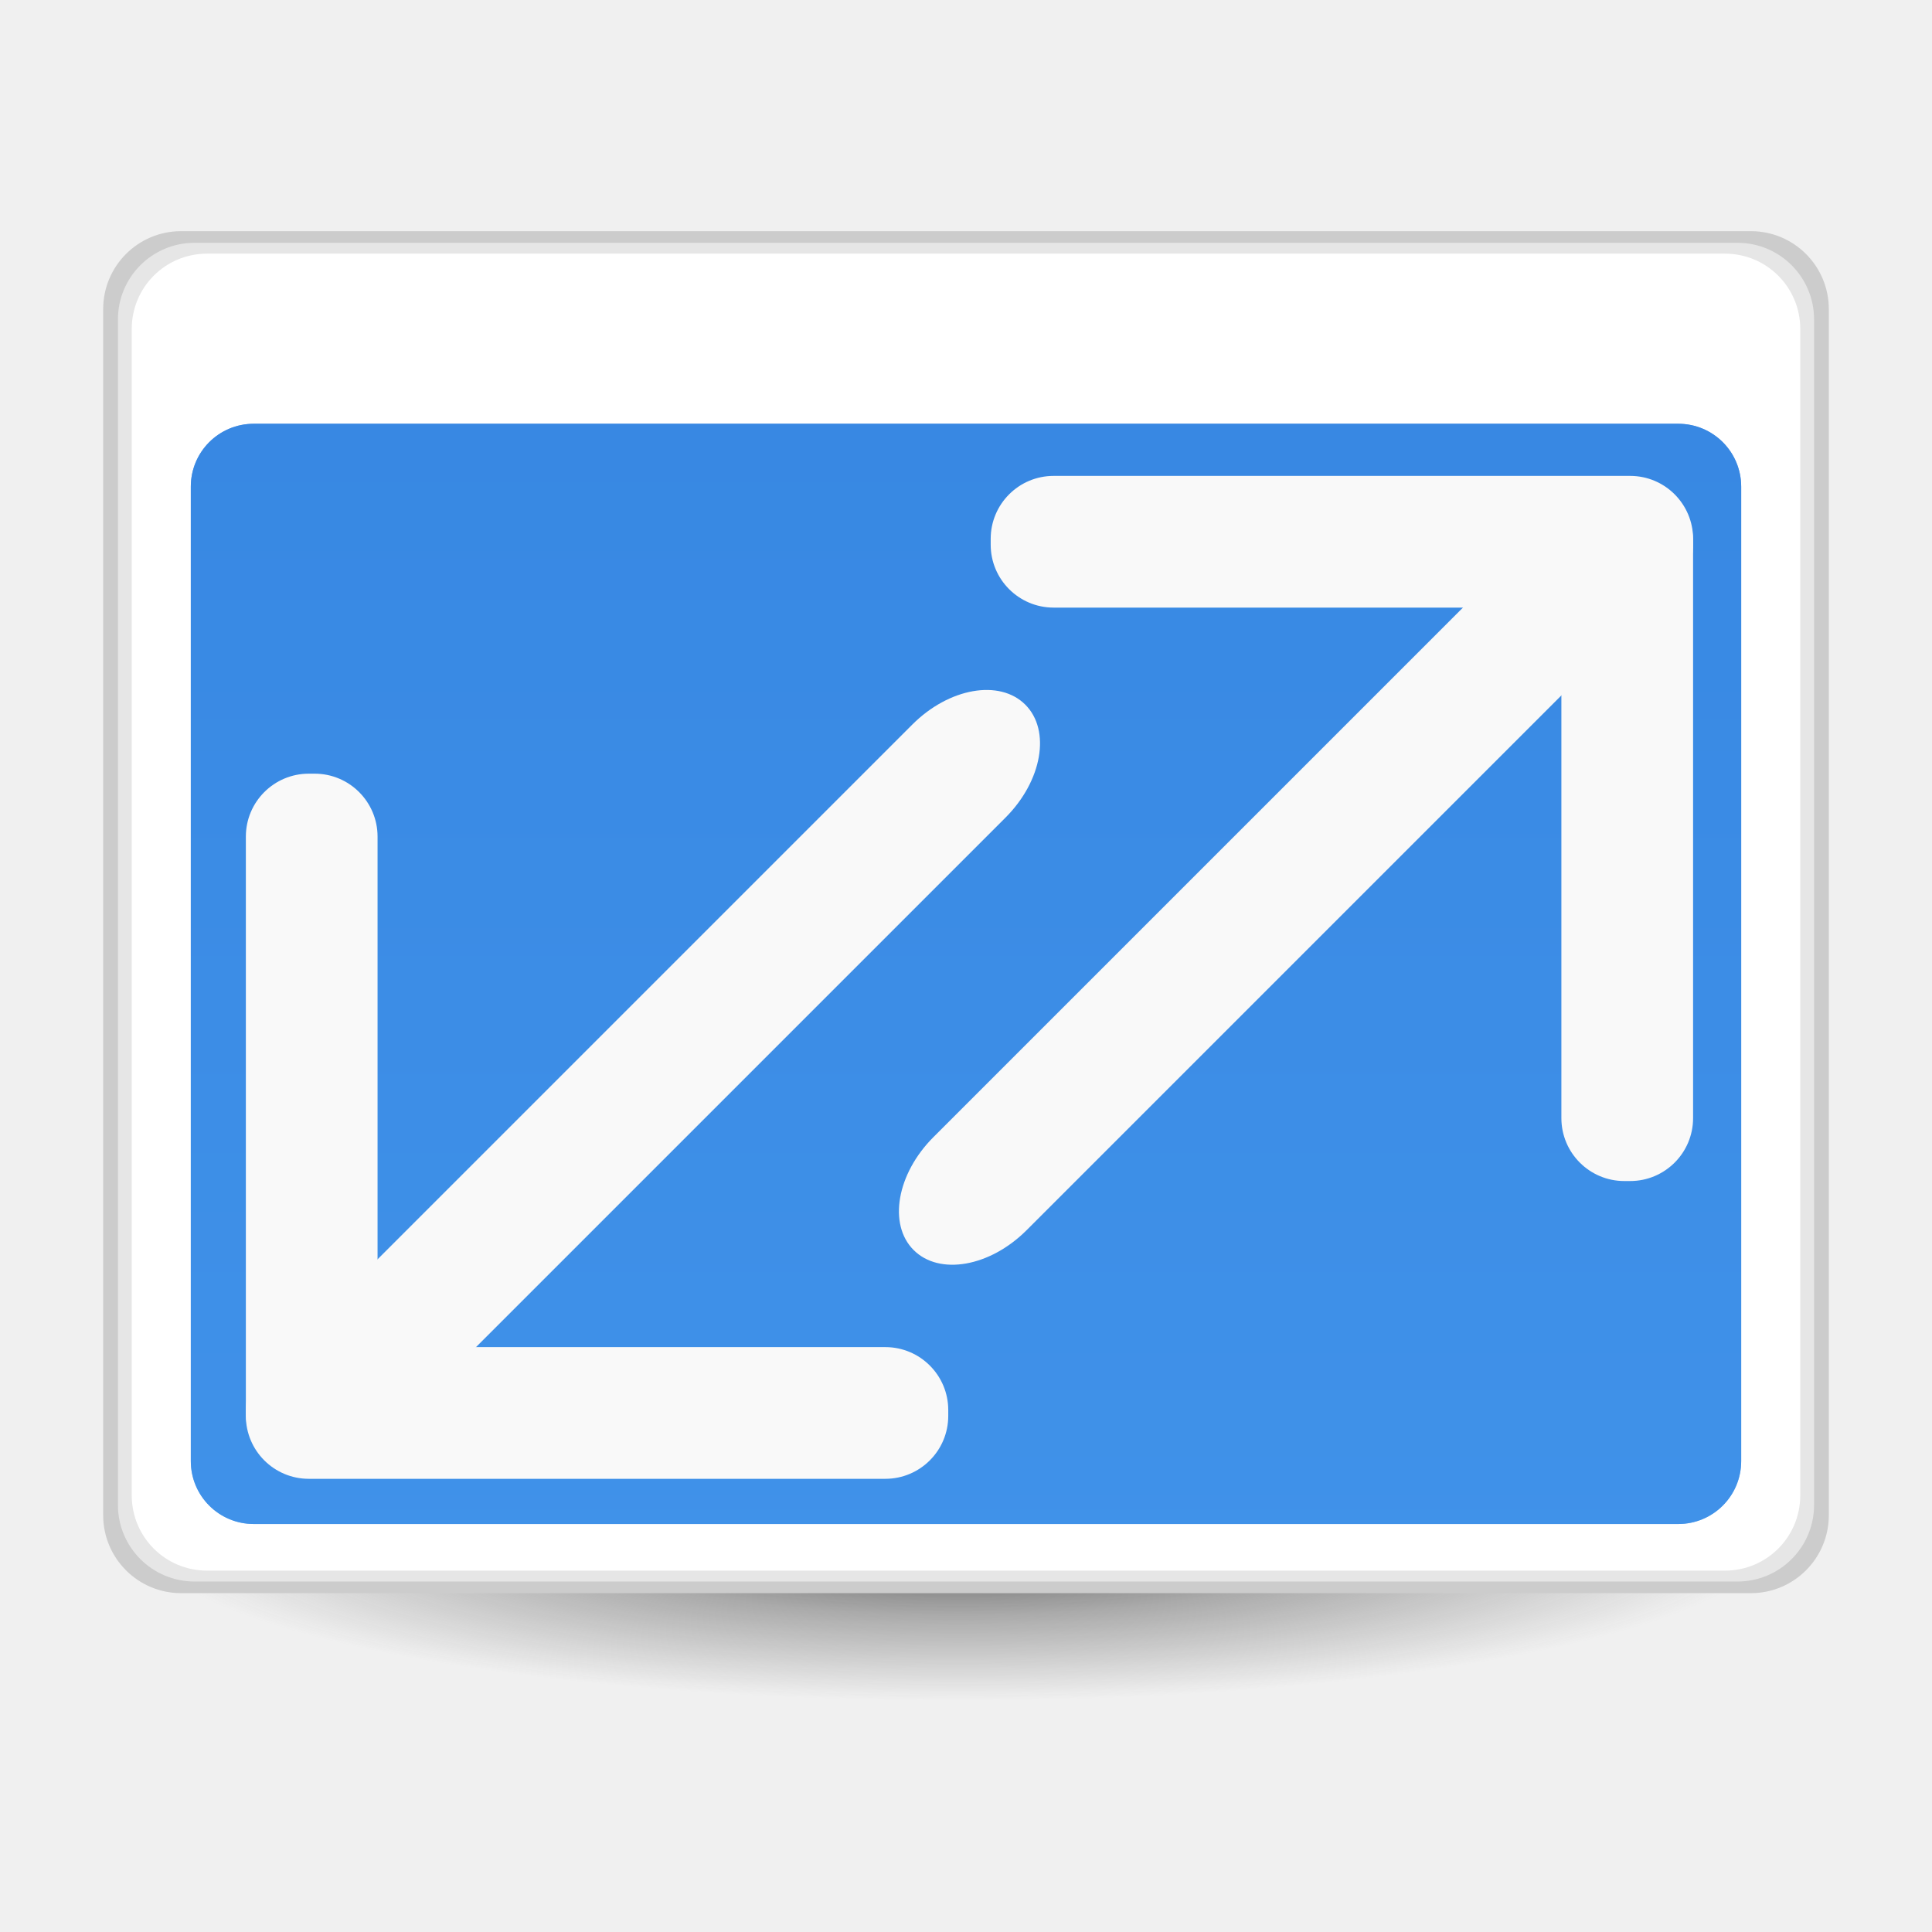
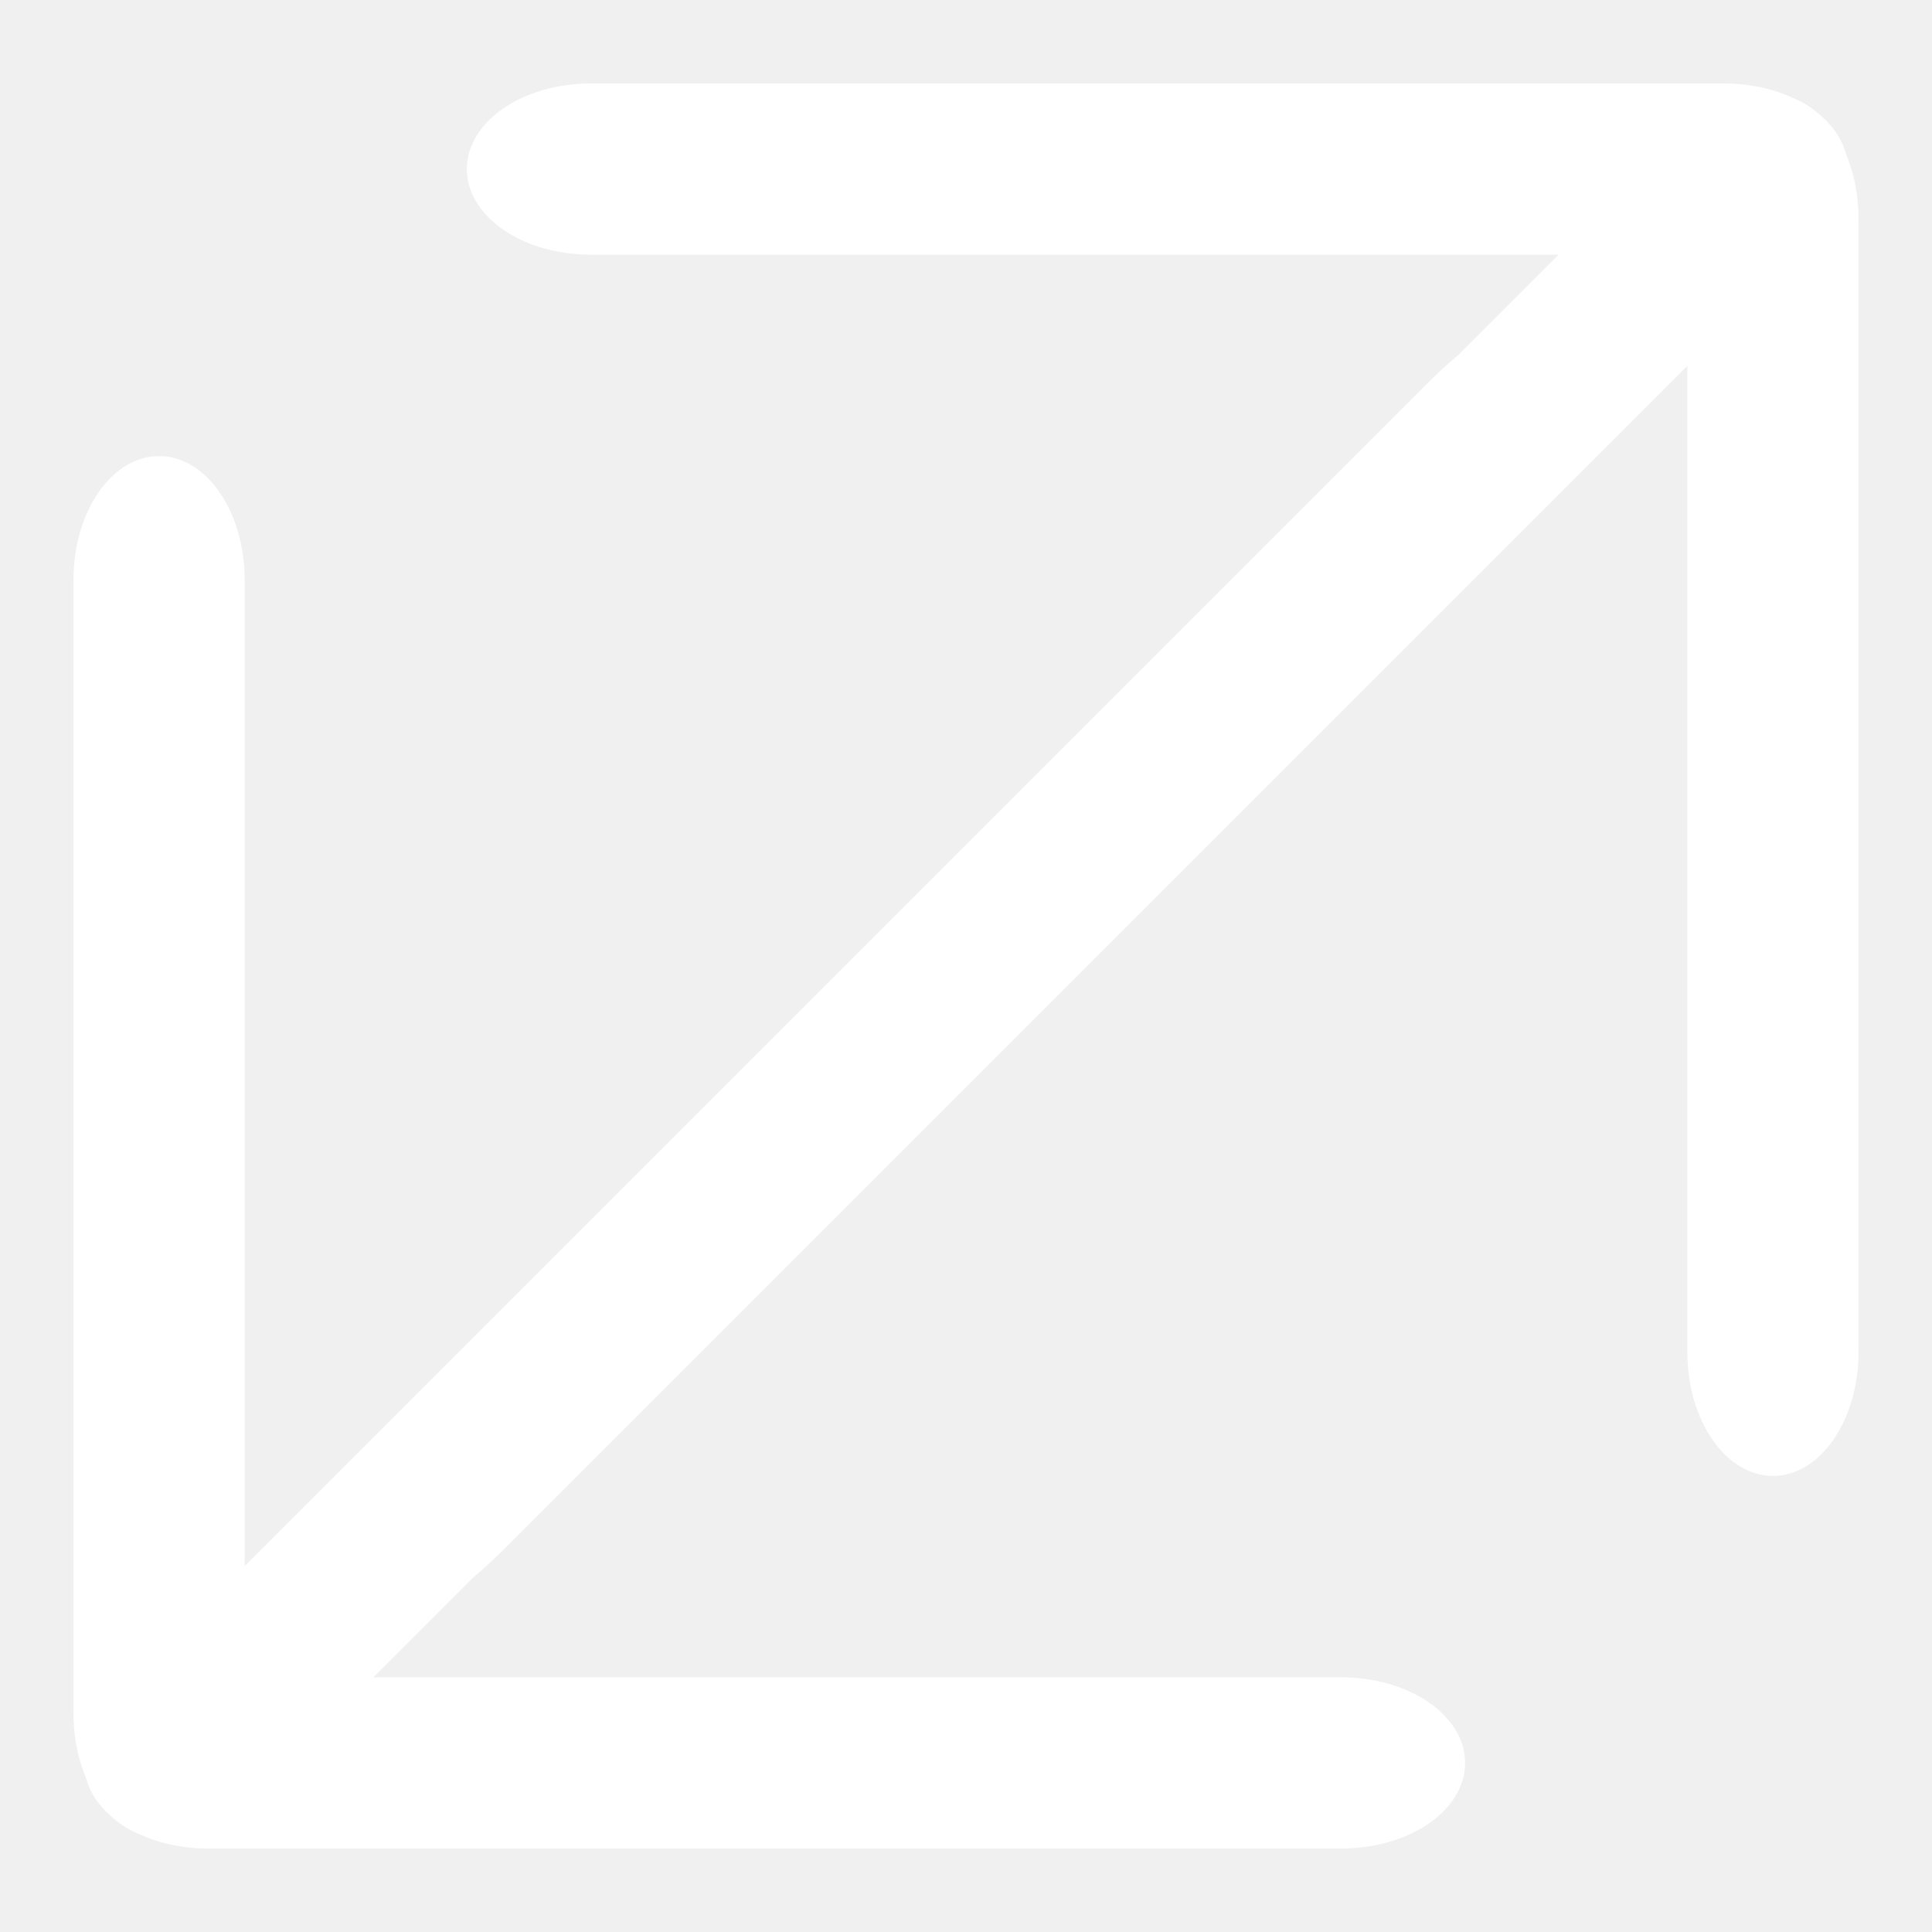
<svg xmlns="http://www.w3.org/2000/svg" xmlns:xlink="http://www.w3.org/1999/xlink" version="1.1" width="32" height="32" id="svg5157">
  <defs id="defs5159">
    <linearGradient id="linearGradient4309">
      <stop id="stop4311" style="stop-color:#64baff;stop-opacity:1" offset="0" />
      <stop id="stop4317" style="stop-color:#0d52bf;stop-opacity:1" offset="1" />
    </linearGradient>
    <linearGradient id="linearGradient4291">
      <stop id="stop4293" style="stop-color:#64baff;stop-opacity:1" offset="0" />
      <stop id="stop4295" style="stop-color:#3689e6;stop-opacity:1" offset="0.262" />
      <stop id="stop4297" style="stop-color:#0d52bf;stop-opacity:1" offset="0.705" />
      <stop id="stop4299" style="stop-color:#0d52bf;stop-opacity:1" offset="1" />
    </linearGradient>
    <linearGradient id="linearGradient4330-3">
      <stop id="stop4275" style="stop-color:#64baff;stop-opacity:1" offset="0" />
      <stop id="stop4277" style="stop-color:#3689e6;stop-opacity:1" offset="0.262" />
      <stop id="stop4279" style="stop-color:#0d52bf;stop-opacity:1" offset="0.705" />
      <stop id="stop4281" style="stop-color:#0d52bf;stop-opacity:1" offset="1" />
    </linearGradient>
    <linearGradient id="linearGradient3820-7-2-8-6">
      <stop id="stop3822-2-6-5-0" style="stop-color:#3d3d3d;stop-opacity:1" offset="0" />
      <stop id="stop3864-8-7-4-1" style="stop-color:#686868;stop-opacity:0.498" offset="0.5" />
      <stop id="stop3824-1-2-6-7" style="stop-color:#686868;stop-opacity:0" offset="1" />
    </linearGradient>
    <linearGradient id="linearGradient4806">
      <stop offset="0" style="stop-color:#ffffff;stop-opacity:1" id="stop4808" />
      <stop offset="0.424" style="stop-color:#ffffff;stop-opacity:0.235" id="stop4810" />
      <stop offset="0.821" style="stop-color:#ffffff;stop-opacity:0.157" id="stop4812" />
      <stop offset="1" style="stop-color:#ffffff;stop-opacity:0.392" id="stop4814" />
    </linearGradient>
    <linearGradient xlink:href="#linearGradient4806" id="linearGradient3118" gradientUnits="userSpaceOnUse" gradientTransform="matrix(4.16388,0,0,4.16388,-236.0326,-50.53443)" x1="71.204" y1="15.369" x2="71.204" y2="40.496" />
-     <radialGradient xlink:href="#linearGradient3820-7-2-8-6" id="radialGradient3163" gradientUnits="userSpaceOnUse" gradientTransform="matrix(0.8807831,0,0,0.1798316,-23.60098,74.40195)" cx="99.157" cy="186.171" fx="99.157" fy="186.171" r="62.769" />
+     <radialGradient xlink:href="#linearGradient3820-7-2-8-6" id="radialGradient3163" gradientUnits="userSpaceOnUse" gradientTransform="matrix(0.8807831,0,0,0.1798316,-23.85099,68.88846)" cx="99.157" cy="186.171" fx="99.157" fy="186.171" r="62.769" />
    <linearGradient id="linearGradient3242-7-3-8-0-4-58-06">
      <stop offset="0" style="stop-color:#cdf87e;stop-opacity:1" id="stop3244-5-8-5-6-4-3-8" />
      <stop offset="0.262" style="stop-color:#a2e34f;stop-opacity:1" id="stop3246-9-5-1-5-3-0-7" />
      <stop offset="0.661" style="stop-color:#68b723;stop-opacity:1" id="stop3248-7-2-0-7-5-35-9" />
      <stop offset="1" style="stop-color:#1d7e0d;stop-opacity:1" id="stop3250-8-2-8-5-6-40-4" />
    </linearGradient>
    <radialGradient gradientTransform="matrix(0,2.423525,-2.639279,0,226.369,-84.88818)" gradientUnits="userSpaceOnUse" xlink:href="#linearGradient3242-7-3-8-0-4-58-06" id="radialGradient3381" fy="48.768" fx="66.127" r="31" cy="48.768" cx="66.127" />
    <linearGradient gradientTransform="matrix(2.113467,0,0,1.645562,50.72421,61.89995)" gradientUnits="userSpaceOnUse" xlink:href="#linearGradient4361" id="linearGradient3030" y2="37.13" x2="24.139" y1="9.176" x1="24.139" />
    <linearGradient id="linearGradient4361">
      <stop offset="0" style="stop-color:#ffffff;stop-opacity:1" id="stop4363" />
      <stop offset="0" style="stop-color:#ffffff;stop-opacity:0.235" id="stop4365" />
      <stop offset="1" style="stop-color:#ffffff;stop-opacity:0.157" id="stop4367" />
      <stop offset="1" style="stop-color:#ffffff;stop-opacity:0.392" id="stop4369" />
    </linearGradient>
    <linearGradient gradientTransform="matrix(1.659245,0,0,2.092852,60.83215,51.57179)" gradientUnits="userSpaceOnUse" xlink:href="#linearGradient4351" id="linearGradient3030-1" y2="26.485" x2="24.139" y1="19.795" x1="24.139" />
    <linearGradient id="linearGradient4351">
      <stop offset="0" style="stop-color:#ffffff;stop-opacity:1" id="stop4353" />
      <stop offset="0" style="stop-color:#ffffff;stop-opacity:0.235" id="stop4355" />
      <stop offset="1" style="stop-color:#ffffff;stop-opacity:0.157" id="stop4357" />
      <stop offset="1" style="stop-color:#ffffff;stop-opacity:0.392" id="stop4359" />
    </linearGradient>
    <radialGradient cx="-14.891" cy="11.546" r="20" fx="-14.891" fy="11.546" id="radialGradient3183" xlink:href="#linearGradient4330" gradientUnits="userSpaceOnUse" gradientTransform="matrix(-9.9735355e-6,17.90064,18.57144,0,-152.285,218.151)" />
    <linearGradient id="linearGradient4330">
      <stop offset="0" style="stop-color:#64baff;stop-opacity:1" id="stop4332" />
      <stop offset="0.262" style="stop-color:#3689e6;stop-opacity:1" id="stop4334" />
      <stop offset="0.705" style="stop-color:#0d52bf;stop-opacity:1" id="stop4336" />
      <stop offset="1" style="stop-color:#0d52bf;stop-opacity:1" id="stop4338" />
    </linearGradient>
-     <linearGradient xlink:href="#linearGradient4309" id="linearGradient4289" x1="24" y1="168" x2="24" y2="-32" gradientUnits="userSpaceOnUse" spreadMethod="pad" gradientTransform="matrix(1.411328,0,0,1.387593,-26.79866,-24.18726)" />
  </defs>
  <g id="g4178" transform="translate(0,-96)">
-     <g id="g4199" transform="matrix(0.2450983,0,0,0.2450983,0.2524306,94.96236)">
-       <path style="fill:url(#radialGradient3163);fill-opacity:1;stroke:none" id="path3818-0-5-0" d="m 119.021,107.881 c 0.006,6.235 -24.748,11.29 -55.286,11.29 -30.538,0 -55.293,-5.055 -55.286,-11.29 -0.007,-6.235 25.389,-11.29 55.927,-11.29 30.538,0 54.651,5.055 54.645,11.29 z" />
-       <rect style="opacity:1;fill:#cccccc;fill-opacity:1;stroke:none;stroke-width:2;stroke-miterlimit:4;stroke-dasharray:none;stroke-opacity:1" id="rect4319" width="116.614" height="92.04" x="5.943" y="19.855" ry="5.265" />
-       <rect ry="5.175" y="20.642" x="6.94" height="90.467" width="114.621" id="rect4261" style="opacity:1;fill:#e6e6e6;fill-opacity:1;stroke:none;stroke-width:2;stroke-miterlimit:4;stroke-dasharray:none;stroke-opacity:1" />
-       <rect style="opacity:1;fill:url(#linearGradient4289);fill-opacity:1;stroke:none;stroke-width:2;stroke-miterlimit:4;stroke-dasharray:none;stroke-opacity:1" id="rect4263" width="109.058" height="84.629" x="9.35" y="24.907" ry="4.841" />
-       <path id="rect4180" d="m 12.963,21.375 c -2.82,0 -5.09,2.27 -5.09,5.09 l 0,78.818 c 0,2.82 2.27,5.09 5.09,5.09 l 102.574,0 c 2.82,0 5.09,-2.27 5.09,-5.09 l 0,-78.818 c 0,-2.82 -2.27,-5.09 -5.09,-5.09 l -102.574,0 z m 3.155,11.496 96.265,0 c 2.356,0 4.253,1.897 4.253,4.253 l 0,65.845 c 0,2.356 -1.897,4.253 -4.253,4.253 l -96.265,0 c -2.356,0 -4.253,-1.897 -4.253,-4.253 l 0,-65.845 c 0,-2.356 1.897,-4.253 4.253,-4.253 z" style="opacity:1;fill:#ffffff;fill-opacity:1;stroke:none;stroke-width:2;stroke-miterlimit:4;stroke-dasharray:none;stroke-opacity:1" />
-       <rect style="opacity:0.65;fill:#3d91ea;fill-opacity:1;stroke:none;stroke-width:2;stroke-miterlimit:4;stroke-dasharray:none;stroke-opacity:1" id="rect4182" width="104.77" height="74.351" x="11.865" y="32.871" ry="4.253" />
-       <g transform="matrix(1.483311,0,0,1.483311,-31.05276,-31.83834)" id="g4251">
-         <g style="fill:#f9f9f9" id="g4220" transform="translate(1.625,-1.625)">
-           <rect ry="2.867" y="47.75" x="89.75" height="32" width="6" id="rect4214" style="opacity:1;fill:#f9f9f9;fill-opacity:1;stroke:none;stroke-width:2;stroke-miterlimit:4;stroke-dasharray:none;stroke-opacity:1" />
-           <rect transform="matrix(0,1,-1,0,0,0)" style="opacity:1;fill:#f9f9f9;fill-opacity:1;stroke:none;stroke-width:2;stroke-miterlimit:4;stroke-dasharray:none;stroke-opacity:1" id="rect4216" width="6" height="32" x="47.625" y="-95.75" ry="2.867" />
-           <rect ry="4.279" y="-31.731" x="98.21" height="47.75" width="6" id="rect4218" style="opacity:1;fill:#f9f9f9;fill-opacity:1;stroke:none;stroke-width:2;stroke-miterlimit:4;stroke-dasharray:none;stroke-opacity:1" transform="matrix(0.7071068,0.7071068,-0.7071068,0.7071068,0,0)" />
+     <g id="g4343" transform="matrix(0.249163,0,0,0.249163,-0.02980474,96.07151)">
+       <g style="fill:#ffffff" id="g4327">
+         <g id="g4323" style="fill:#ffffff">
+           <rect transform="matrix(0,-1,1,0,0,0)" style="opacity:1;fill:#ffffff;fill-opacity:1;stroke:none;stroke-width:2;stroke-miterlimit:4;stroke-dasharray:none;stroke-opacity:1" id="rect4262" width="11.379" height="91.803" x="-122.594" y="5.711" ry="8.226" />
+           <rect ry="8.226" y="-121.835" x="-16.383" height="91.803" width="11.379" id="rect4315" style="opacity:1;fill:#ffffff;fill-opacity:1;stroke:none;stroke-width:2;stroke-miterlimit:4;stroke-dasharray:none;stroke-opacity:1" transform="scale(-1,-1)" />
        </g>
-         <g style="fill:#f9f9f9" id="g4225" transform="matrix(-1,0,0,-1,127.1914,139.316)">
-           <rect style="opacity:1;fill:#f9f9f9;fill-opacity:1;stroke:none;stroke-width:2;stroke-miterlimit:4;stroke-dasharray:none;stroke-opacity:1" id="rect4227" width="6" height="32" x="89.75" y="47.75" ry="2.867" />
-           <rect ry="2.867" y="-95.75" x="47.625" height="32" width="6" id="rect4229" style="opacity:1;fill:#f9f9f9;fill-opacity:1;stroke:none;stroke-width:2;stroke-miterlimit:4;stroke-dasharray:none;stroke-opacity:1" transform="matrix(0,1,-1,0,0,0)" />
-           <rect transform="matrix(0.7071068,0.7071068,-0.7071068,0.7071068,0,0)" style="opacity:1;fill:#f9f9f9;fill-opacity:1;stroke:none;stroke-width:2;stroke-miterlimit:4;stroke-dasharray:none;stroke-opacity:1" id="rect4231" width="6" height="47.75" x="98.21" y="-31.731" ry="4.279" />
+         <rect ry="12.684" y="-79.367" x="-96.275" height="141.553" width="11.279" id="rect4321" style="opacity:1;fill:#ffffff;fill-opacity:1;stroke:none;stroke-width:2;stroke-miterlimit:4;stroke-dasharray:none;stroke-opacity:1" transform="matrix(-0.7071068,-0.7071068,0.7071068,-0.7071068,0,0)" />
+       </g>
+       <g transform="matrix(-1,0,0,-1,128.6692,127.856)" id="g4333" style="fill:#ffffff">
+         <g style="fill:#ffffff" id="g4335">
+           <rect ry="8.226" y="5.711" x="-122.594" height="91.803" width="11.379" id="rect4337" style="opacity:1;fill:#ffffff;fill-opacity:1;stroke:none;stroke-width:2;stroke-miterlimit:4;stroke-dasharray:none;stroke-opacity:1" transform="matrix(0,-1,1,0,0,0)" />
+           <rect transform="scale(-1,-1)" style="opacity:1;fill:#ffffff;fill-opacity:1;stroke:none;stroke-width:2;stroke-miterlimit:4;stroke-dasharray:none;stroke-opacity:1" id="rect4339" width="11.379" height="91.803" x="-16.383" y="-121.835" ry="8.226" />
        </g>
+         <rect transform="matrix(-0.7071068,-0.7071068,0.7071068,-0.7071068,0,0)" style="opacity:1;fill:#ffffff;fill-opacity:1;stroke:none;stroke-width:2;stroke-miterlimit:4;stroke-dasharray:none;stroke-opacity:1" id="rect4341" width="11.279" height="141.553" x="-96.275" y="-79.367" ry="12.684" />
      </g>
    </g>
  </g>
</svg>
